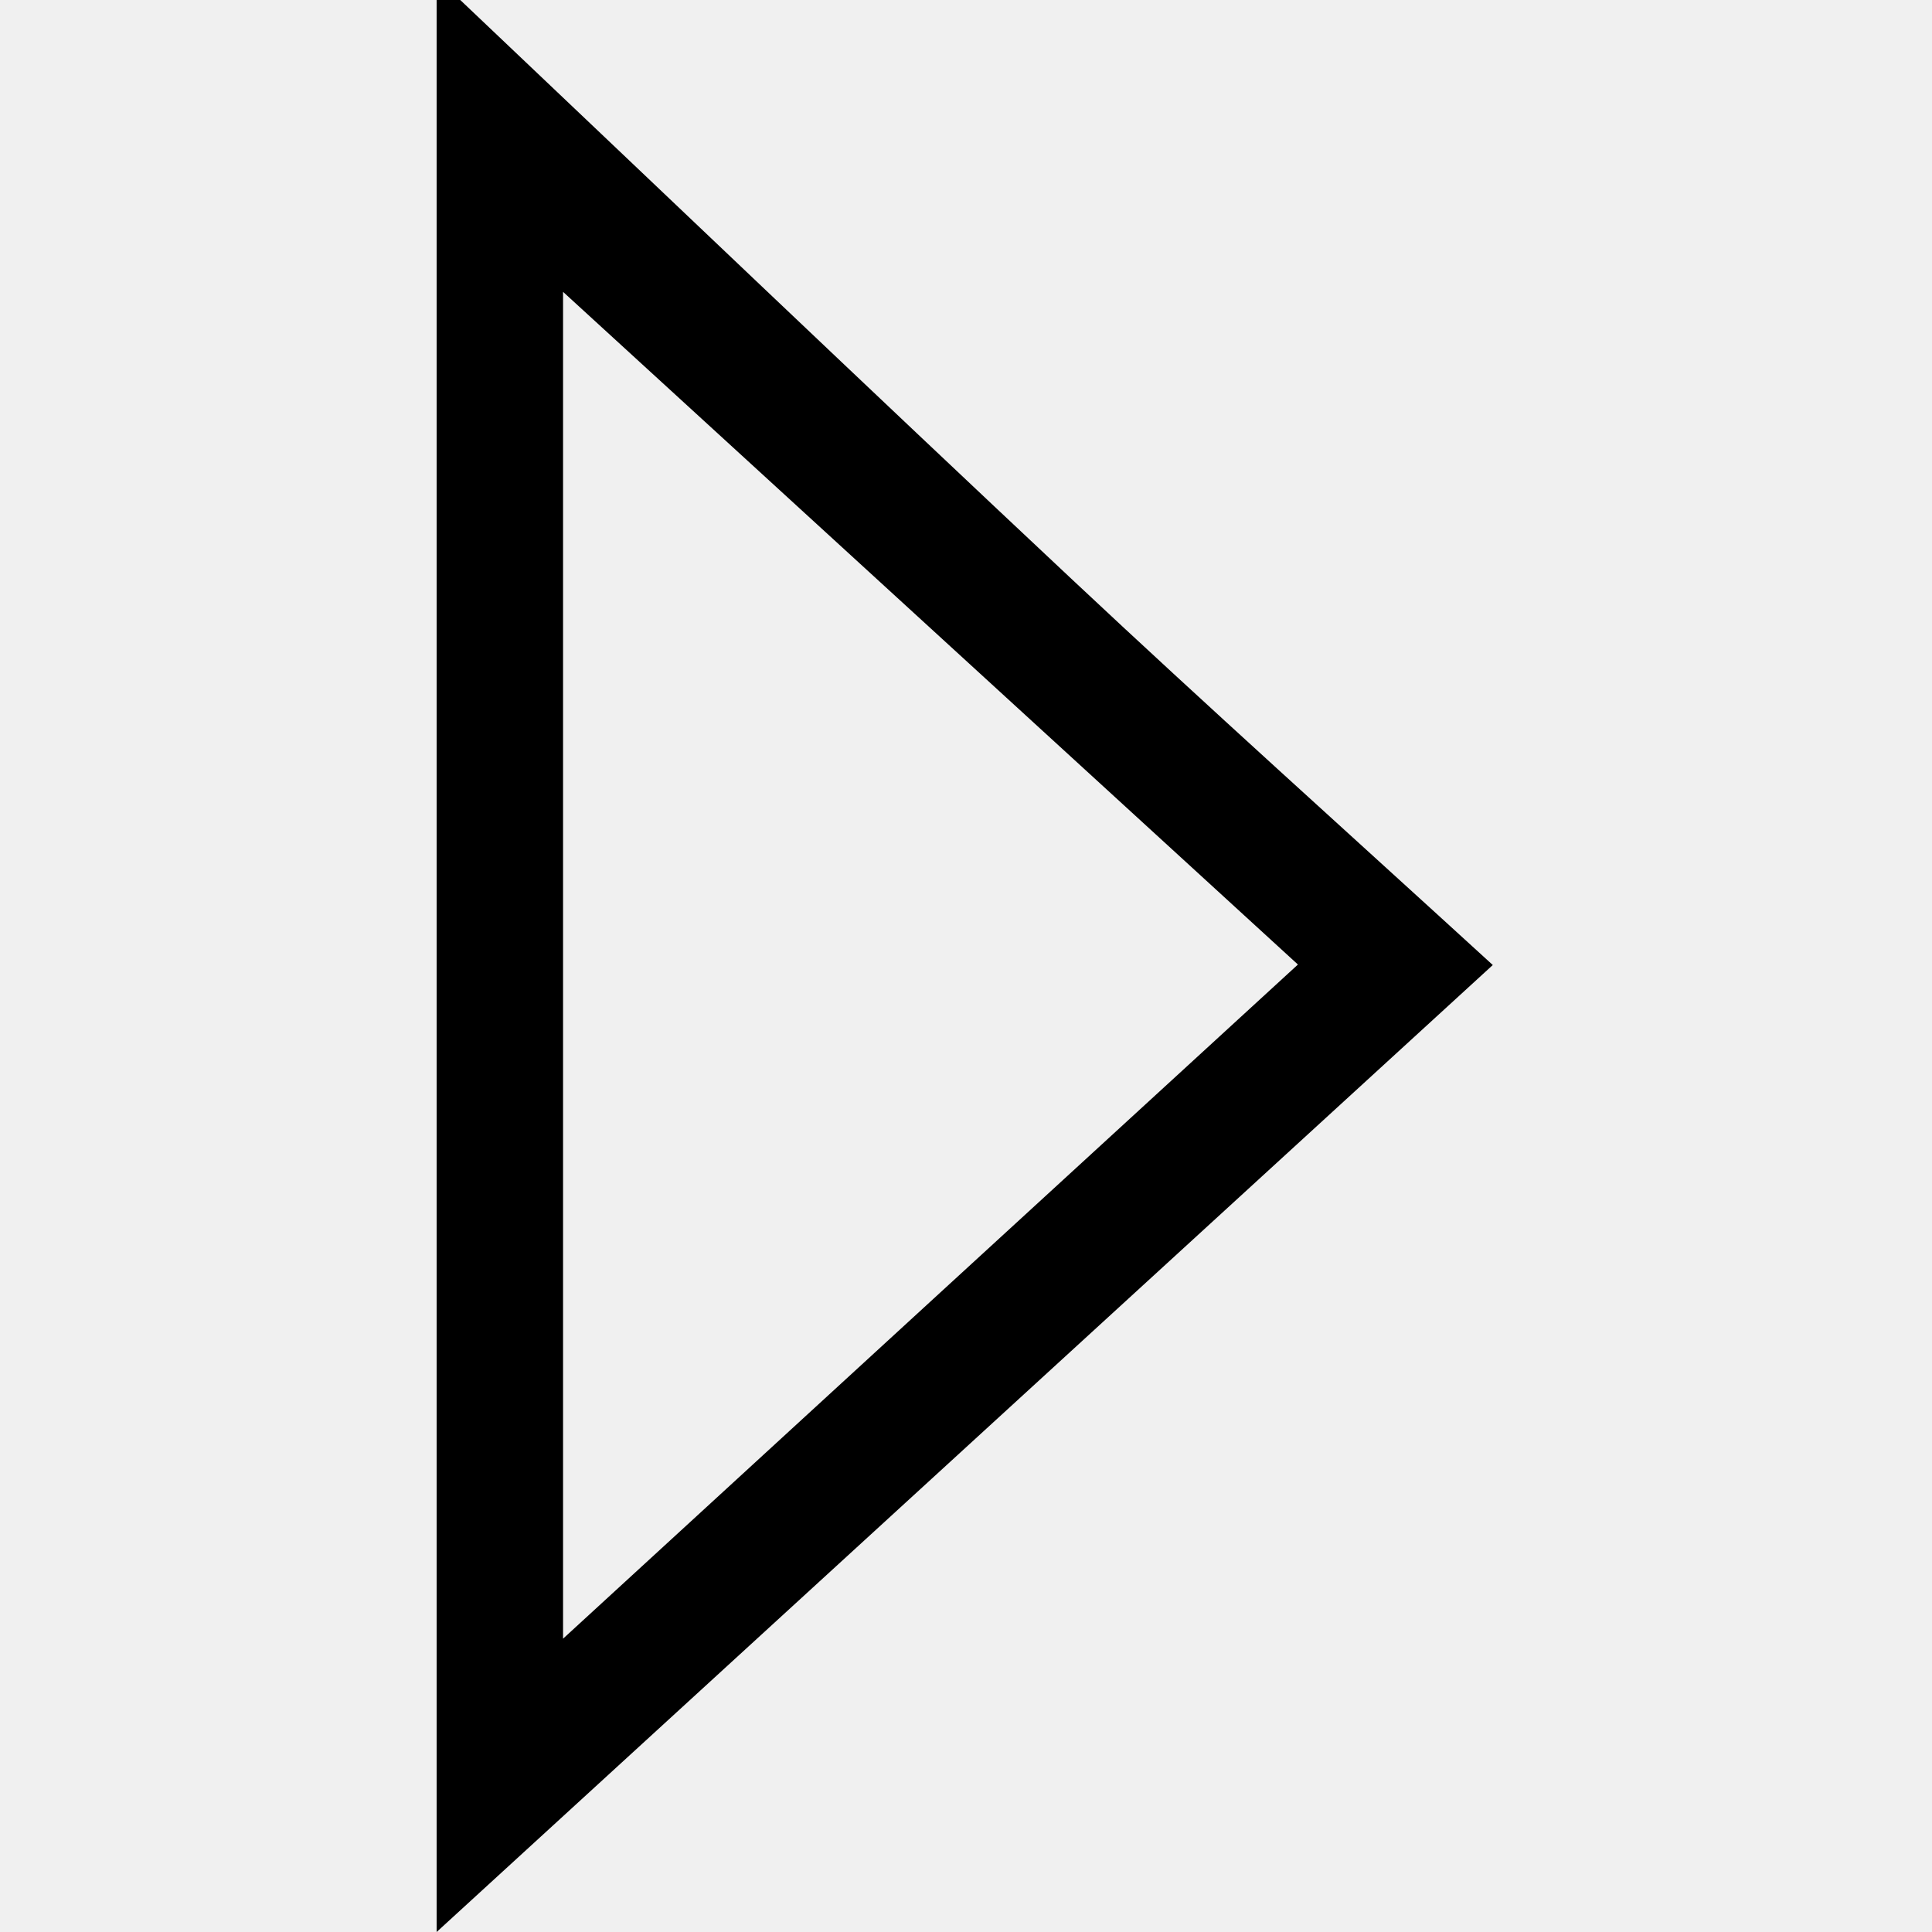
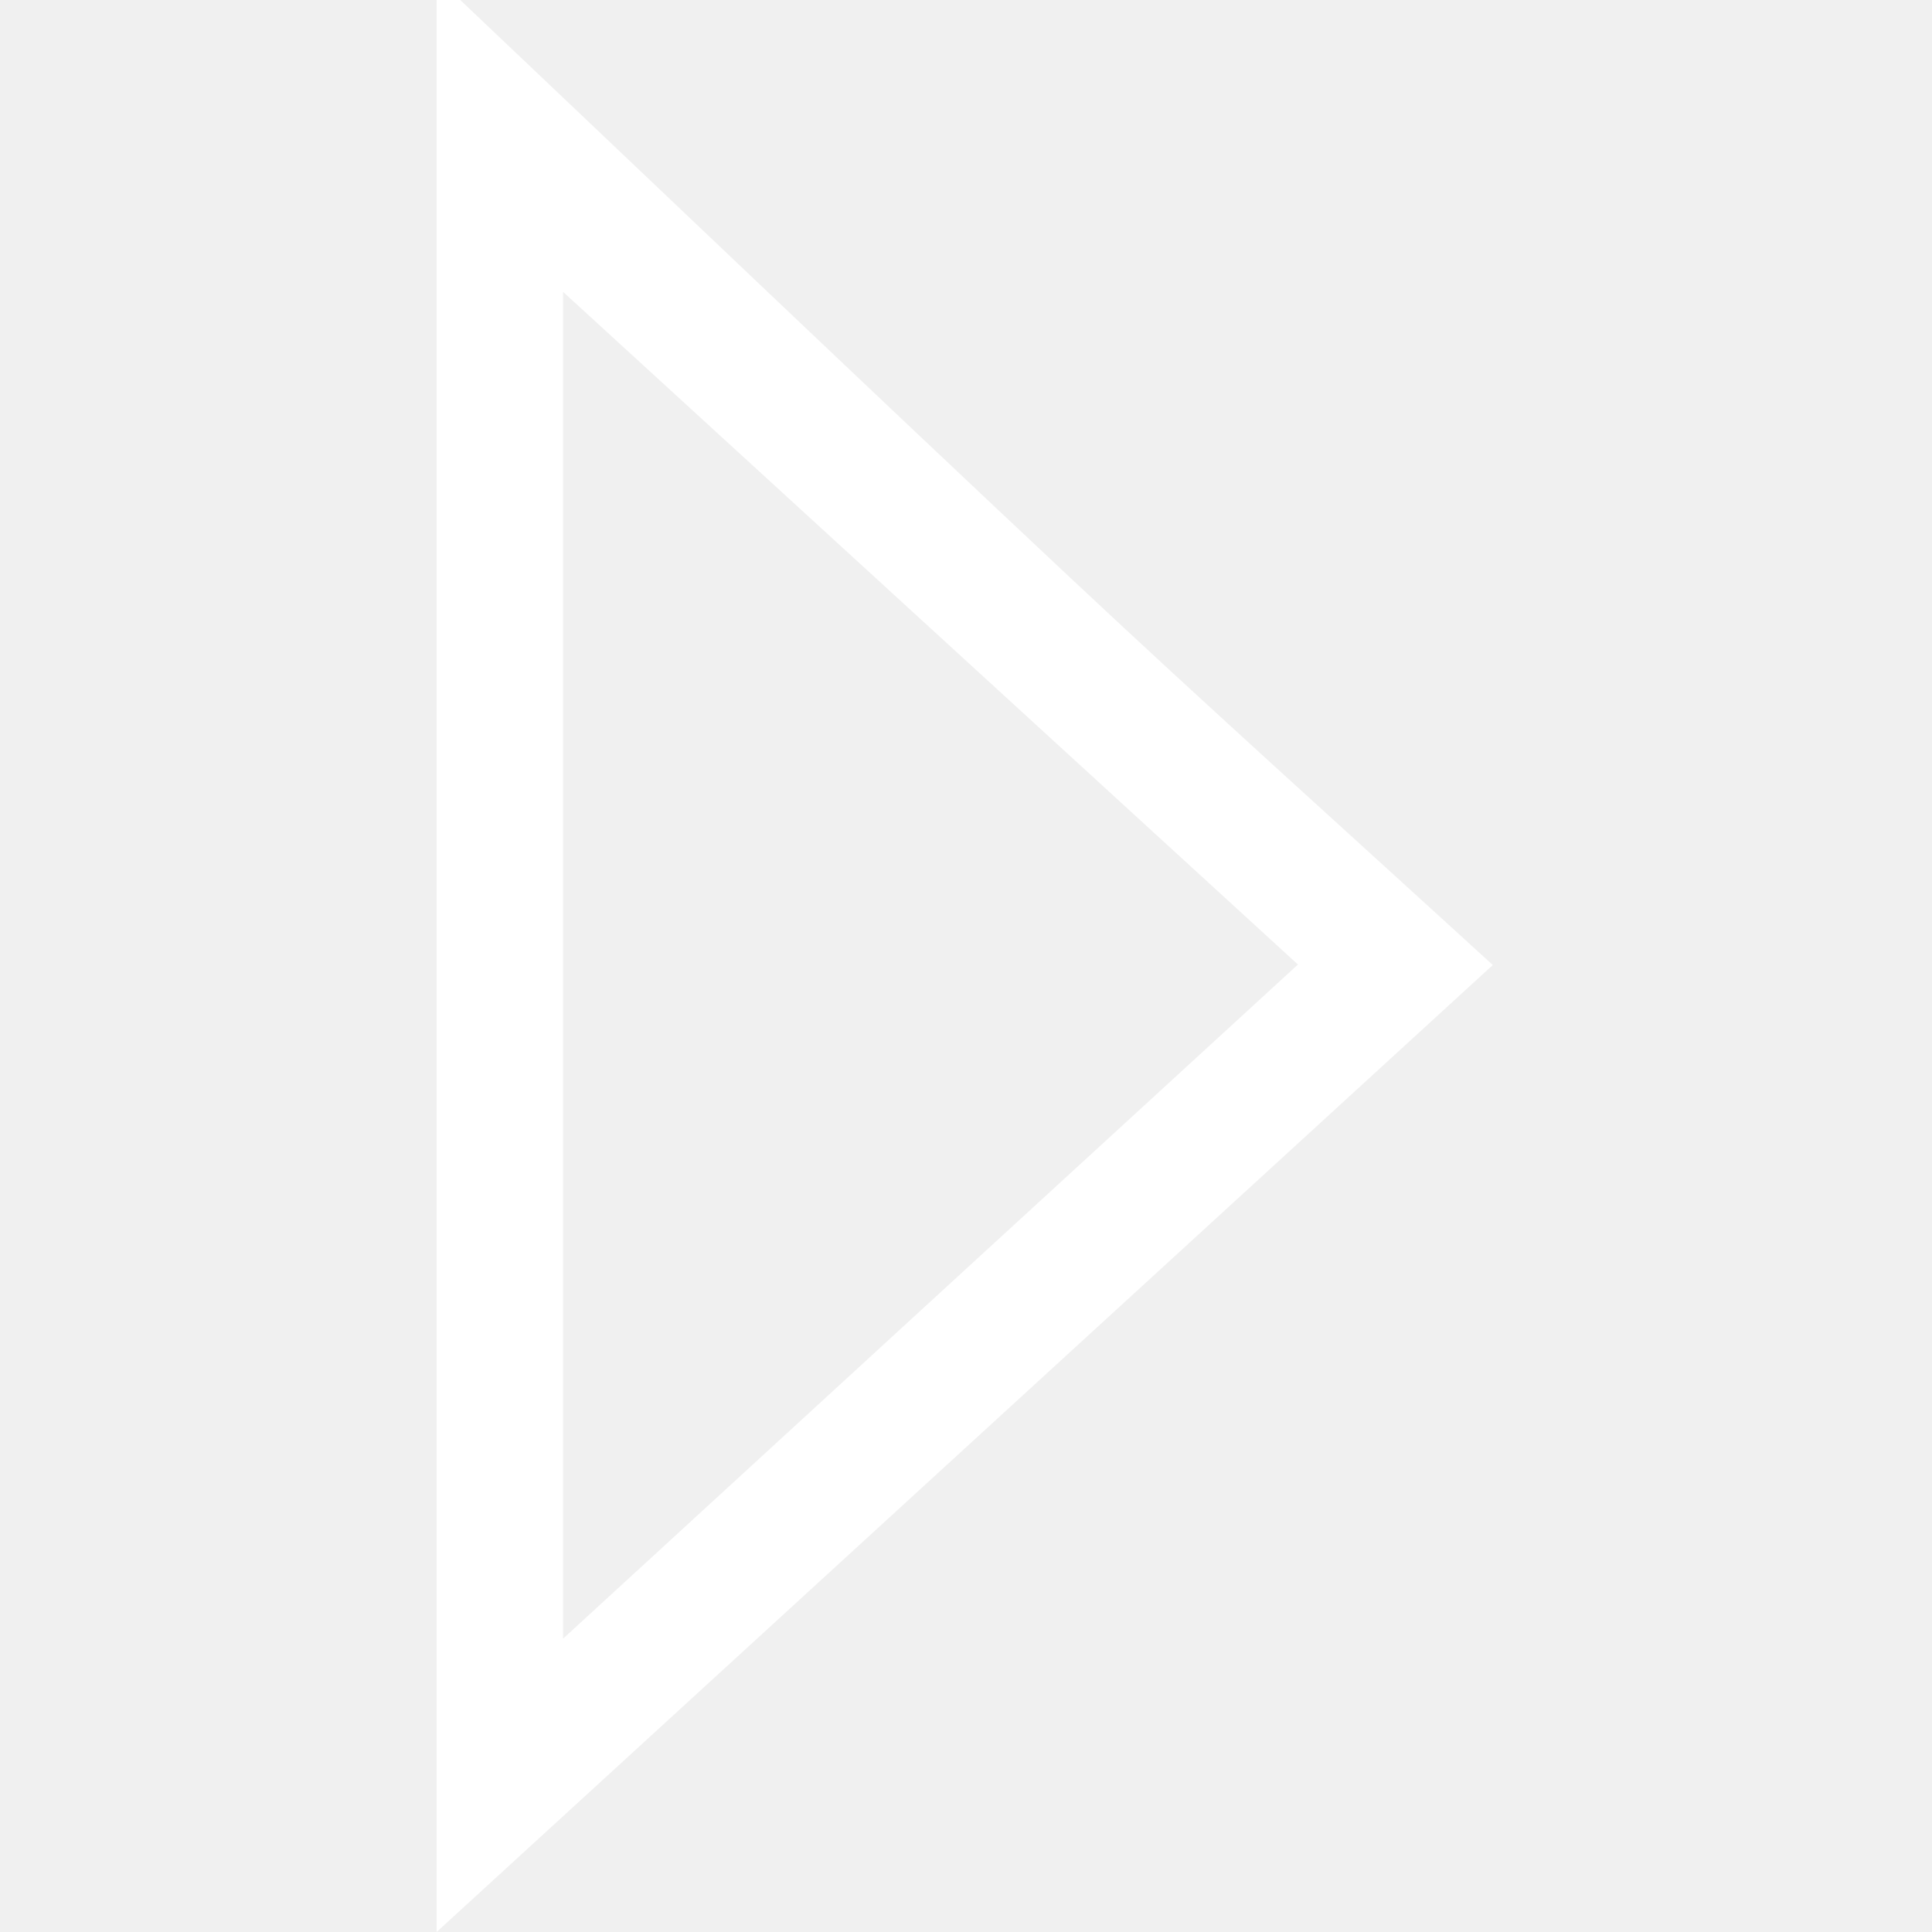
<svg xmlns="http://www.w3.org/2000/svg" width="500" height="500" viewBox="0 0 500 500" fill="none">
-   <path d="M119.115 0C171.815 49.975 224.325 100.139 277.277 149.798C312.327 182.692 348.069 214.765 386.333 249.747C295.243 333.122 206.422 414.474 113 500V0H119.115ZM145.717 75.468V424.089C211.15 364.056 272.739 307.503 335.903 249.62C271.793 190.916 210.583 134.932 145.717 75.531V75.468Z" fill="black" />
+   <path d="M119.115 0C171.815 49.975 224.325 100.139 277.277 149.798C312.327 182.692 348.069 214.765 386.333 249.747C295.243 333.122 206.422 414.474 113 500V0H119.115ZM145.717 75.468V424.089C211.15 364.056 272.739 307.503 335.903 249.62C271.793 190.916 210.583 134.932 145.717 75.531V75.468Z" fill="white" />
</svg>
